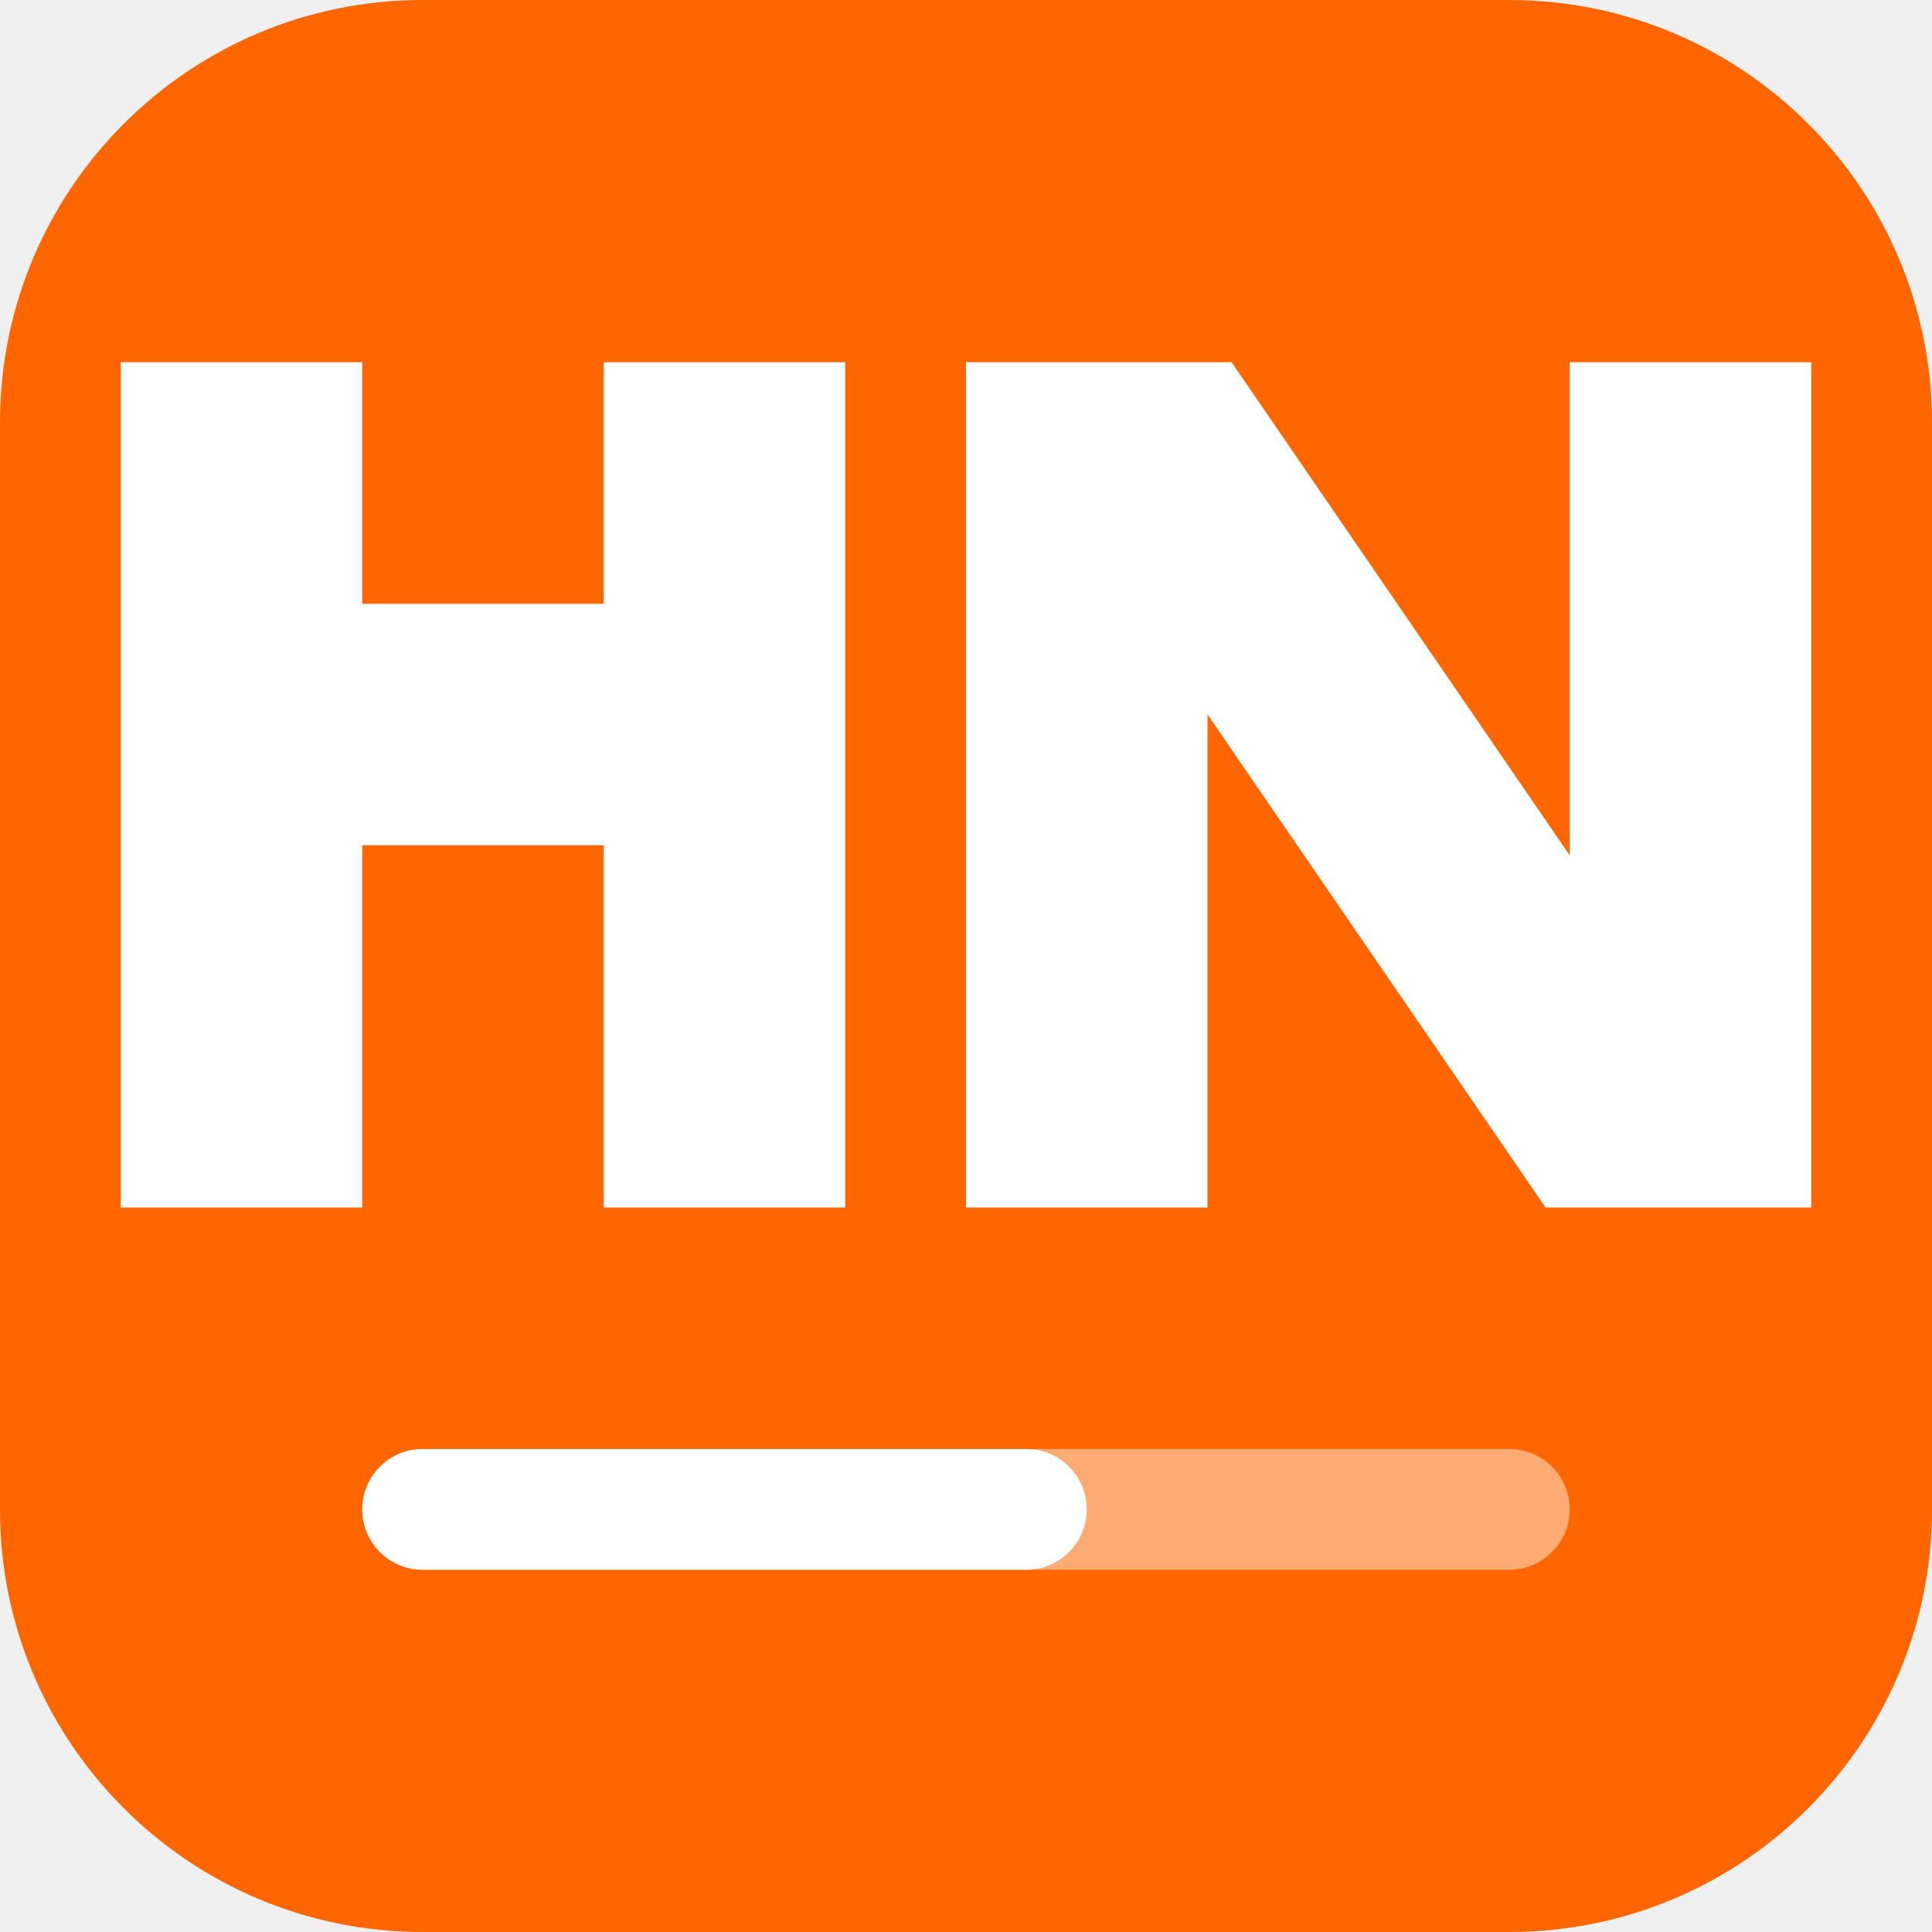
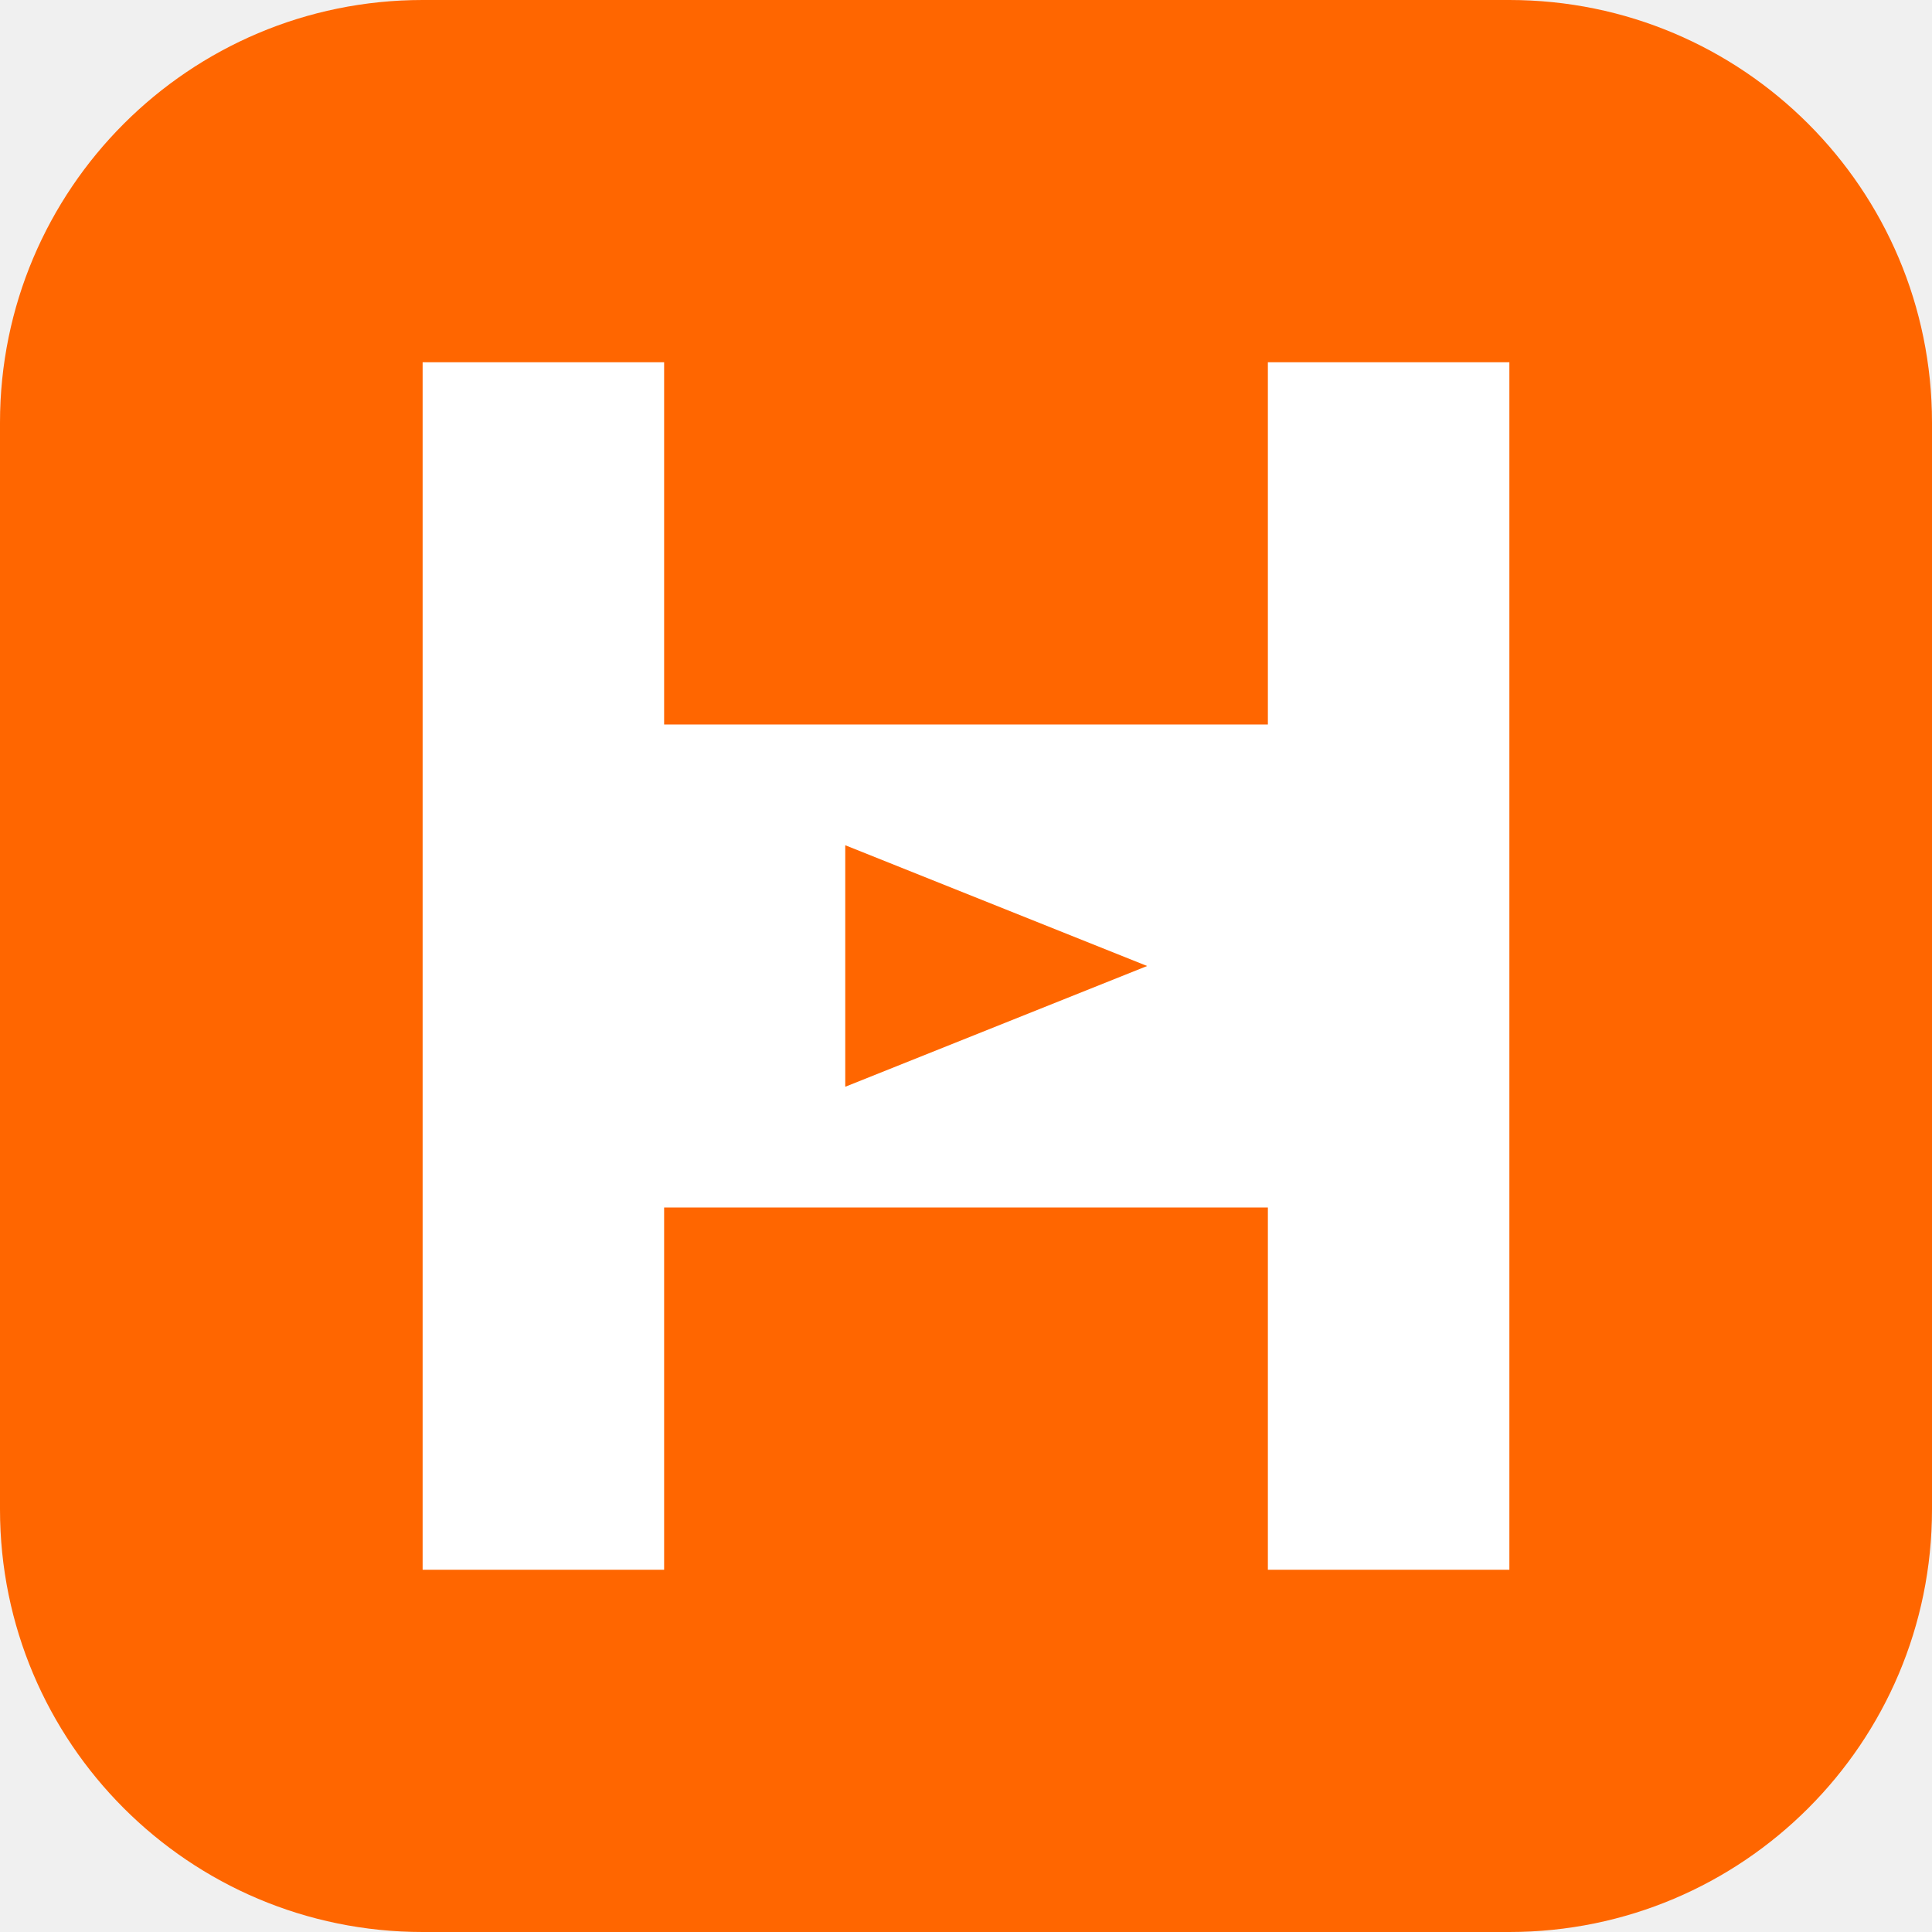
<svg xmlns="http://www.w3.org/2000/svg" viewBox="0 0 32 32">
  <rect width="32" height="32" rx="7" fill="#FF6600" />
-   <path fill="#FFF" d="M2 6h4v14H2zM10 6h4v14h-4zM6 10h4v4H6zM16 6h4v14h-4zM26 6h4v14h-4zM16 6h4.4L30 20h-4.4z" />
-   <rect x="6" y="24" width="20" height="2" rx="1" fill="#FFF" fill-opacity=".45" />
-   <rect x="6" y="24" width="12" height="2" rx="1" fill="#FFF" />
+   <path fill="#FFF" d="M7 6h4v20H7zM21 6h4v20h-4zM11 12h10v8H11z" />
+   <path fill="#FF6600" d="M14 14l5 2-5 2z" />
</svg>
